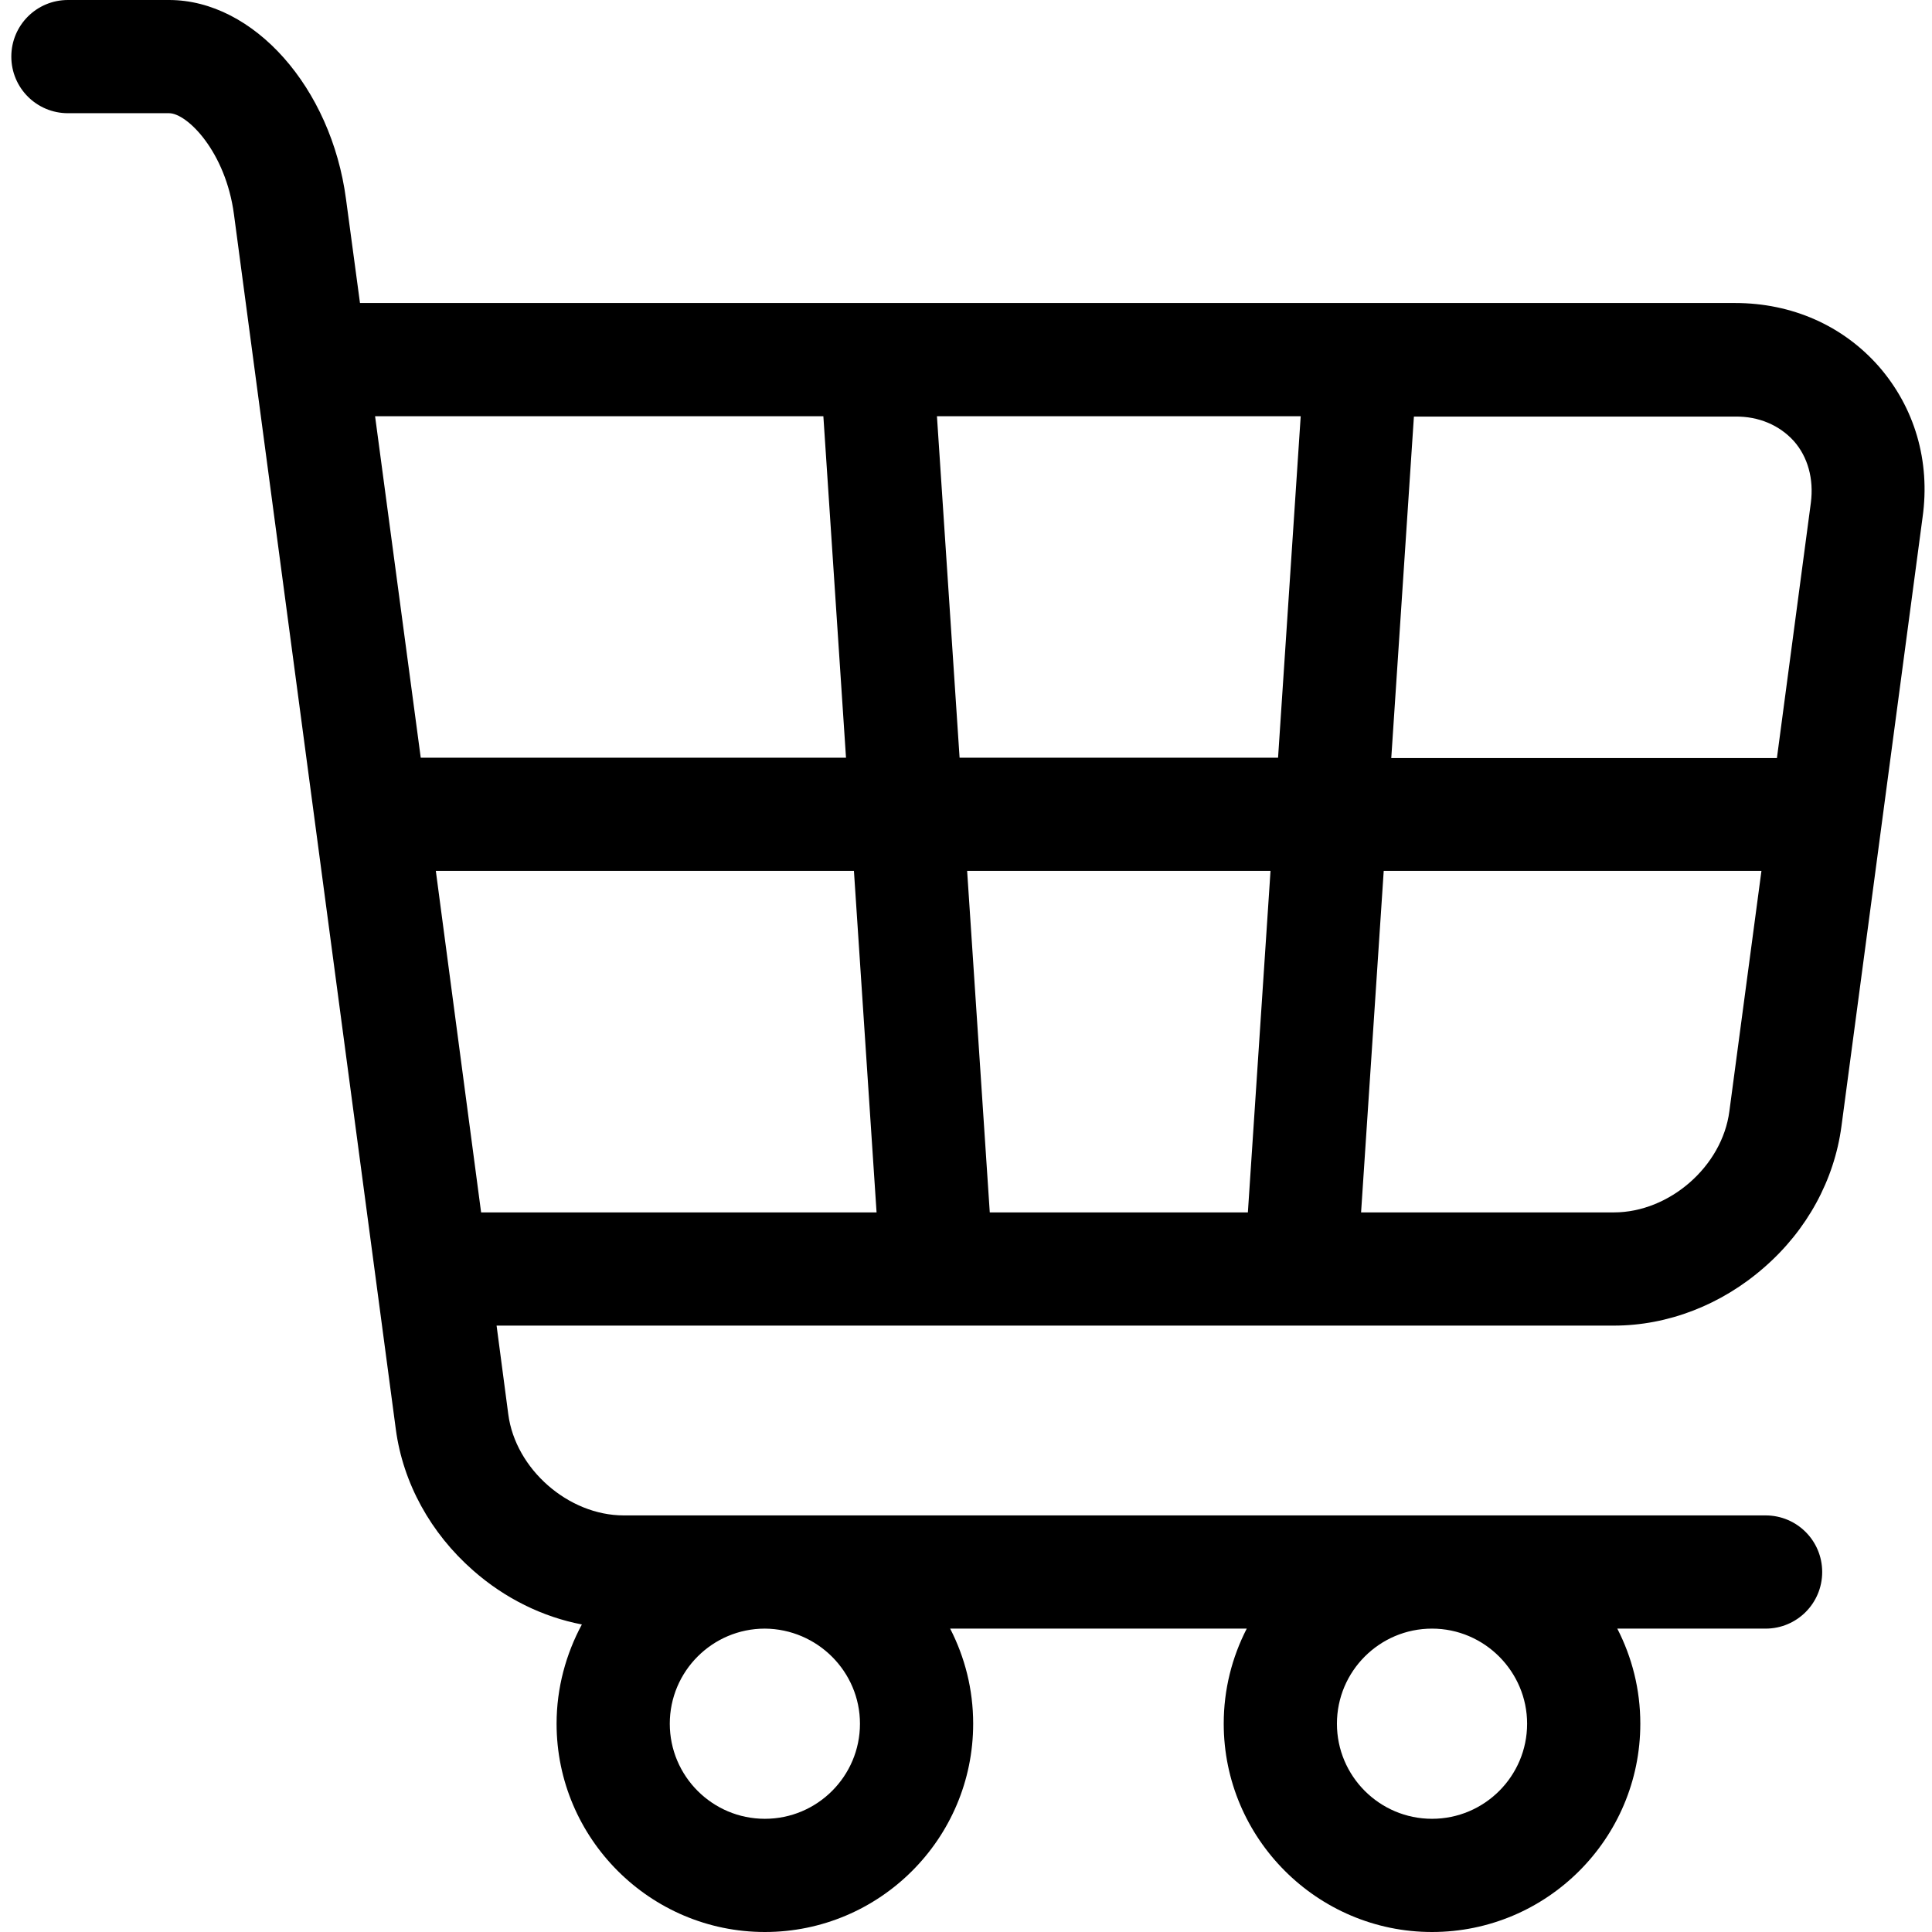
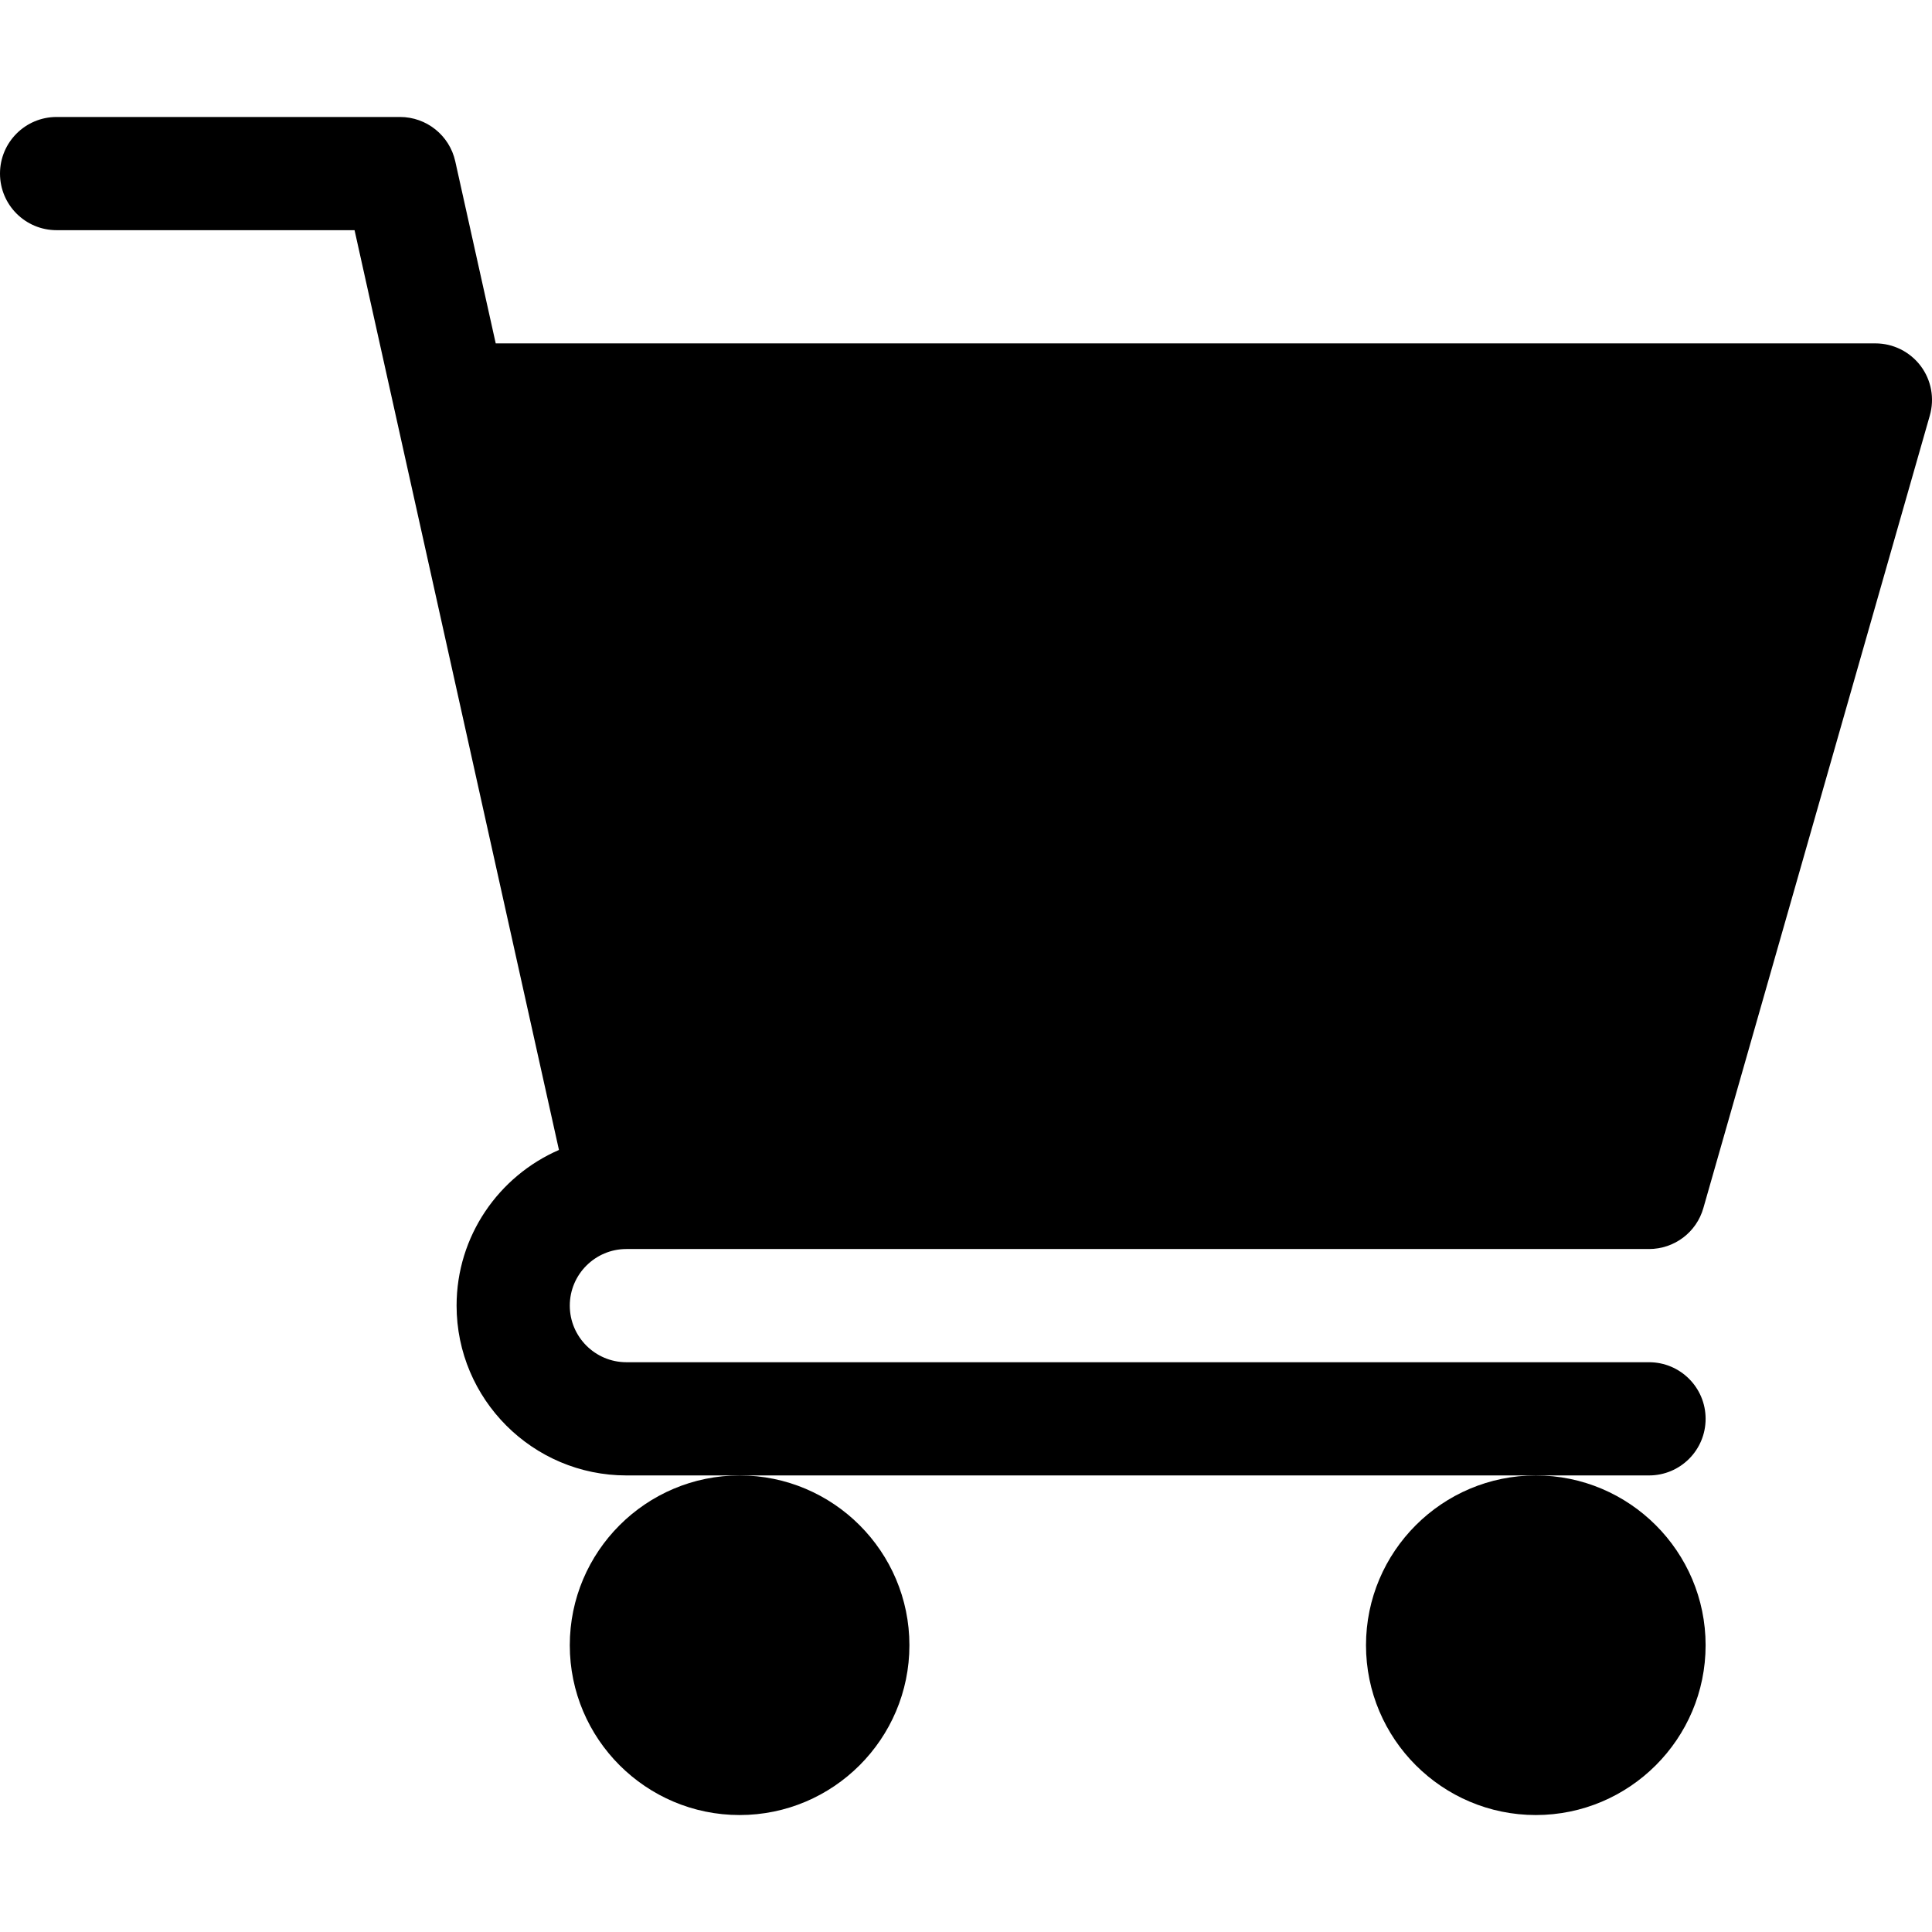
- <svg fill="currentColor" viewBox="0 0 512 512" focusable="false" aria-hidden="true" role="presentation">
-   <path d="M497.9 97.1c-9.5-10.8-23-16.8-38.1-16.8H95.4l-3.7-27.5C87.8 23.2 67.2 0 44.8 0H18C9.7 0 3 6.7 3 15s6.7 15 15 15h26.8c4.8 0 15 10.2 17.2 26.8l42.9 322c1.9 14.2 9.2 27.5 20.5 37.4 8.4 7.4 18.4 12.3 28.8 14.3-4.2 7.8-6.7 16.8-6.7 26.3 0 30.4 24.8 55.2 55.2 55.2s55.2-24.7 55.2-55.2c0-9.1-2.2-17.6-6.1-25.2h78.6c-3.9 7.6-6.1 16.1-6.1 25.2 0 30.4 24.8 55.2 55.2 55.2s55.2-24.7 55.2-55.2c0-9.1-2.2-17.6-6.1-25.2h39.3c8.3 0 15-6.7 15-15s-6.7-15-15-15H165.3c-14.7 0-28.7-12.3-30.6-26.8l-3.1-23.5h296.1c14.3 0 28.5-5.5 39.8-15.4 11.4-9.9 18.6-23.2 20.5-37.4l21.5-161.4c2.1-14.9-2.1-29.1-11.6-40zm-270 359.7c0 13.9-11.3 25.2-25.2 25.2-13.9 0-25.2-11.3-25.2-25.2 0-13.9 11.3-25.2 25.2-25.2 13.9.1 25.2 11.4 25.2 25.2zm176.8 0c0 13.9-11.3 25.2-25.2 25.2s-25.2-11.3-25.2-25.2c0-13.9 11.3-25.2 25.2-25.2s25.2 11.4 25.2 25.2zm70.7-339.9c3.7 4.2 5.3 10 4.5 16.3l-9 67.7H368.7l6-90.5h85.1c6.3-.1 11.8 2.3 15.6 6.5zM262.3 321.3l-6-90.5h80.4l-6 90.5h-68.4zm-8-120.5l-6-90.5h96.4l-6 90.5h-84.4zm-36.1-90.5l6 90.5H111.5l-12.1-90.5h118.8zM115.5 230.8h110.8l6 90.5H127.5l-12-90.5zm312.2 90.5h-67l6-90.5h100.1l-8.5 63.7c-1.9 14.6-15.9 26.8-30.6 26.8z" />
+ <svg xmlns="http://www.w3.org/2000/svg" fill="currentColor" height="512pt" viewBox="0 -31 512 512" width="512pt">
+   <path d="m166 300.004h271.004c6.711 0 12.598-4.438 14.414-10.883l60.004-210.004c1.289-4.527.406-9.391-2.434-13.152-2.844-3.75-7.266-5.965-11.984-5.965h-365.633l-10.723-48.25c-1.523-6.871-7.617-11.75-14.648-11.75h-91c-8.289 0-15 6.711-15 15 0 8.293 6.711 15 15 15h78.961l54.168 243.75c-15.938 6.93-27.129 22.793-27.129 41.254 0 24.812 20.188 45 45 45h271.004c8.293 0 15-6.707 15-15 0-8.289-6.707-15-15-15h-271.004c-8.262 0-15-6.723-15-15s6.738-15 15-15zm0 0" />
+   <path d="m151 405.004c0 24.816 20.188 45 45.004 45 24.812 0 45-20.184 45-45 0-24.812-20.188-45-45-45-24.816 0-45.004 20.188-45.004 45zm0 0" />
+   <path d="m362.004 405.004c0 24.816 20.188 45 45 45 24.816 0 45-20.184 45-45 0-24.812-20.184-45-45-45-24.812 0-45 20.188-45 45zm0 0" />
</svg>
